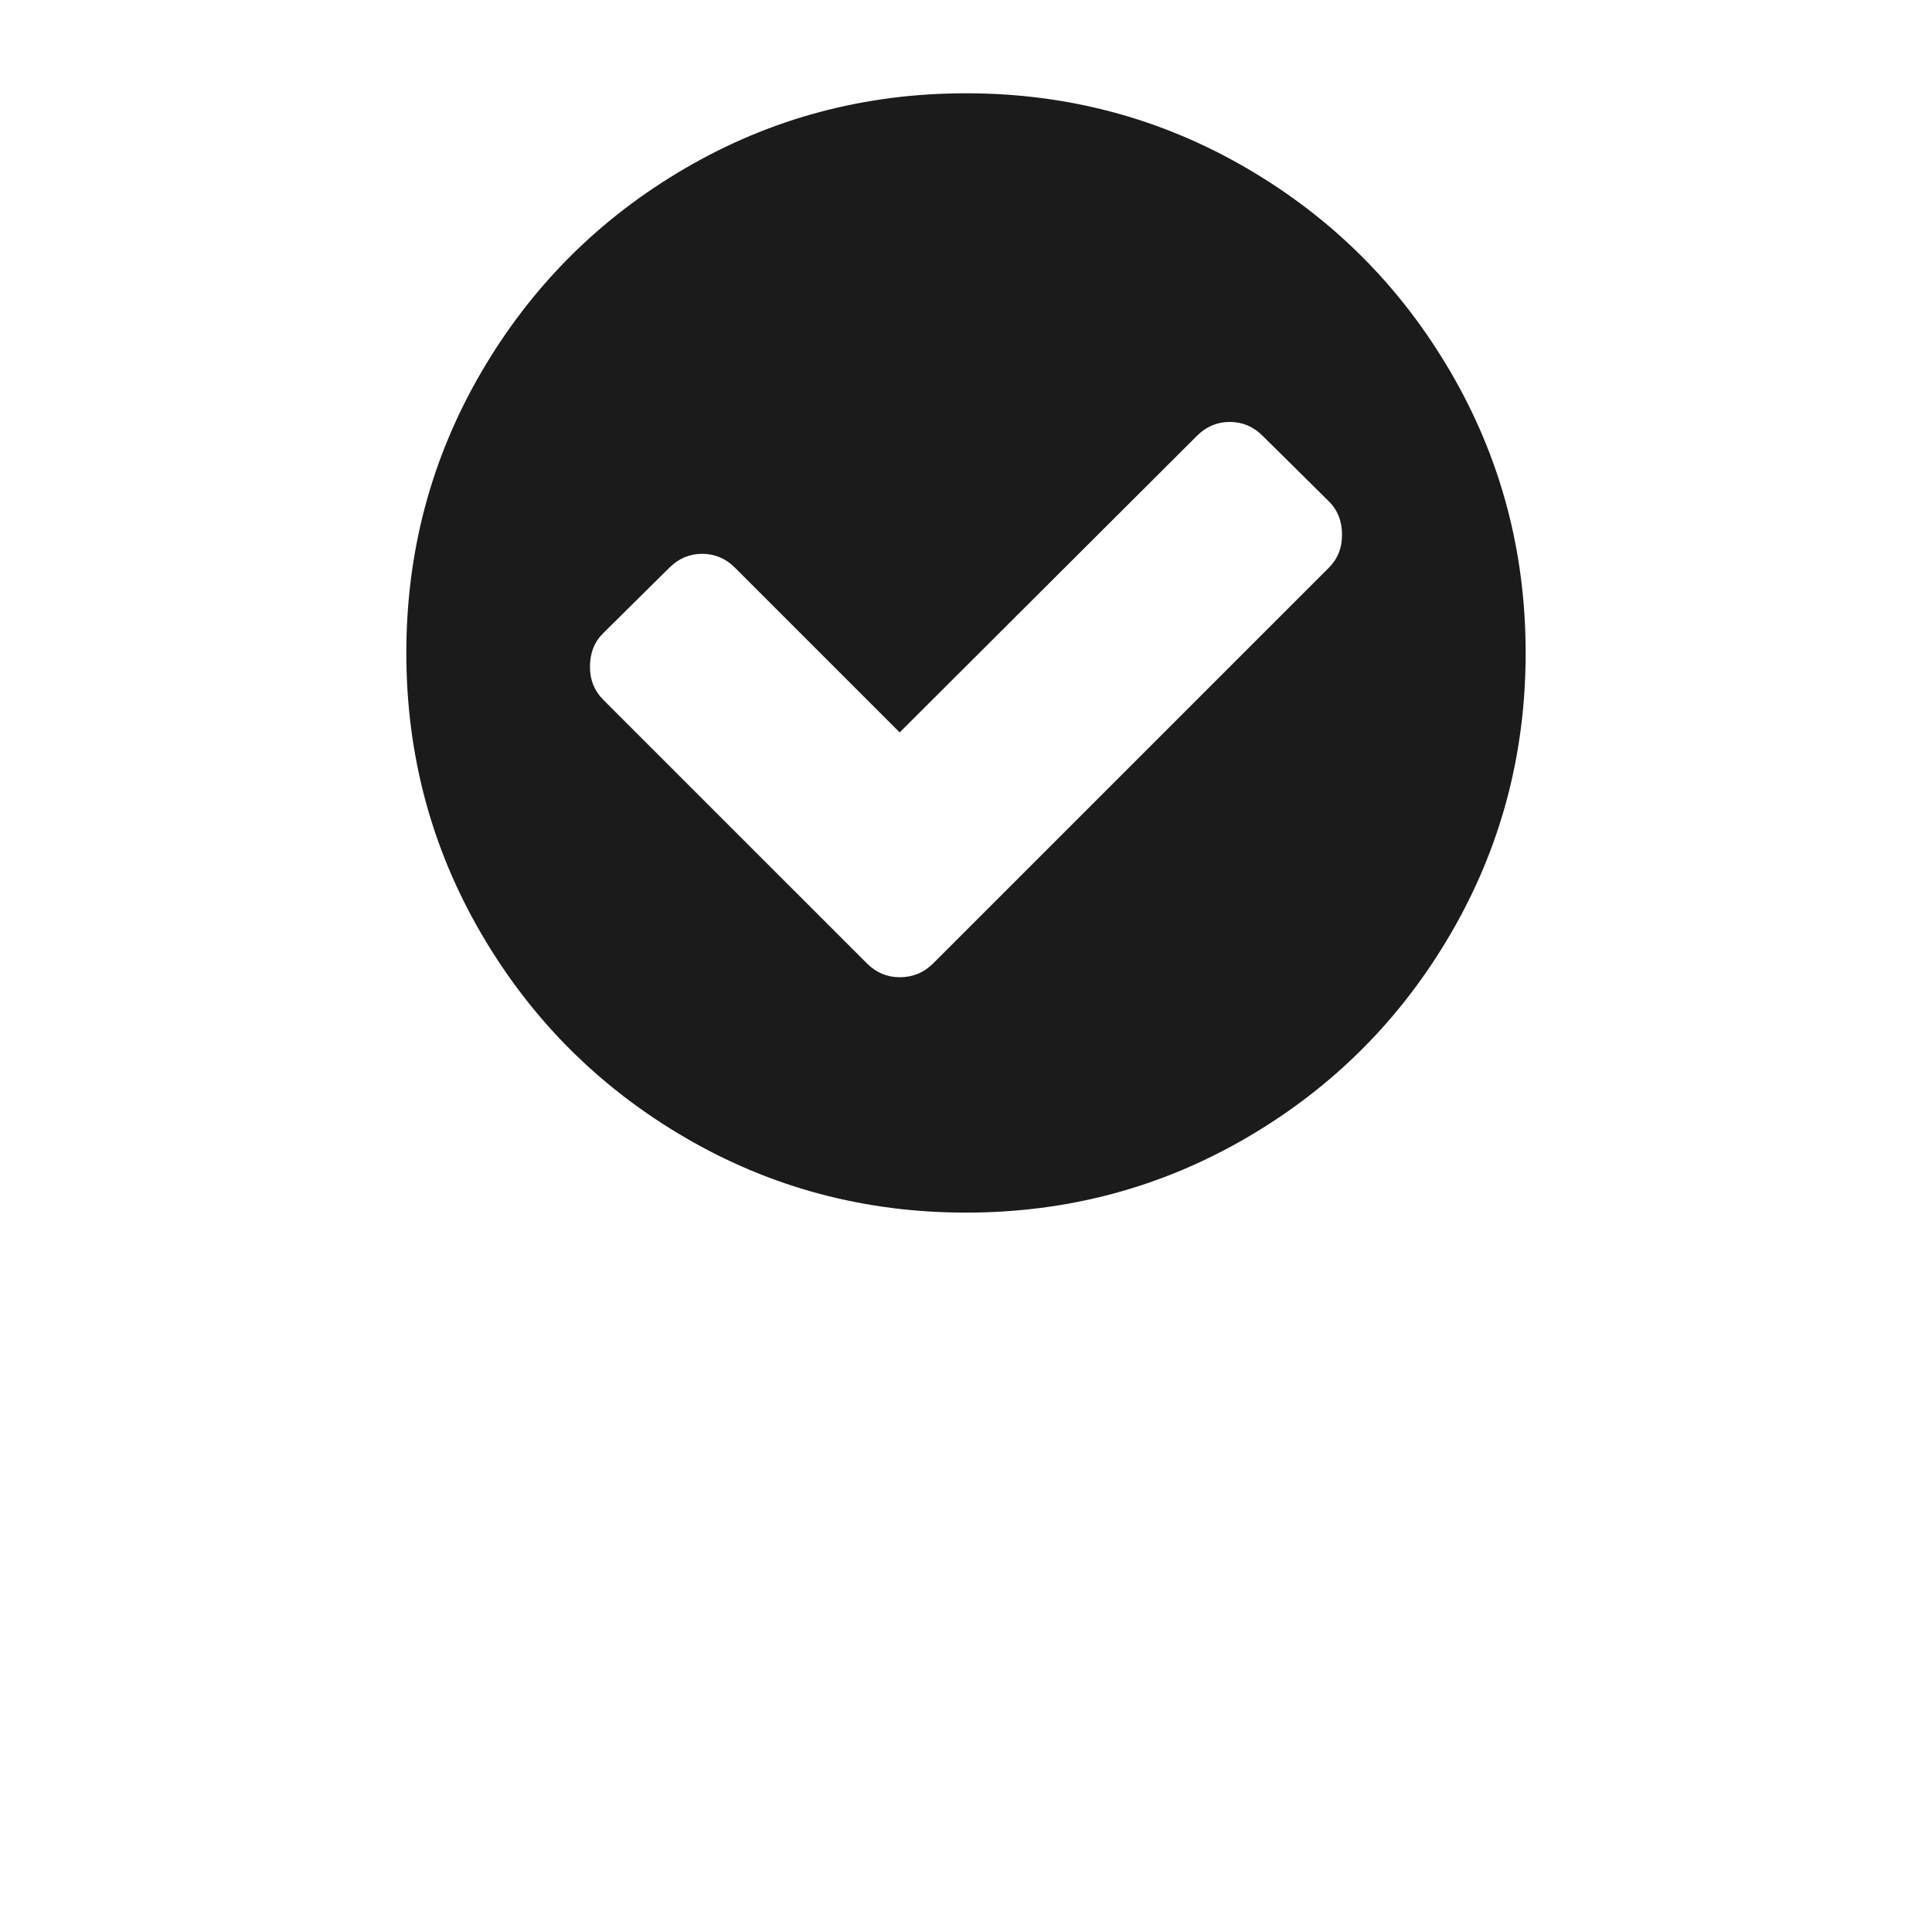
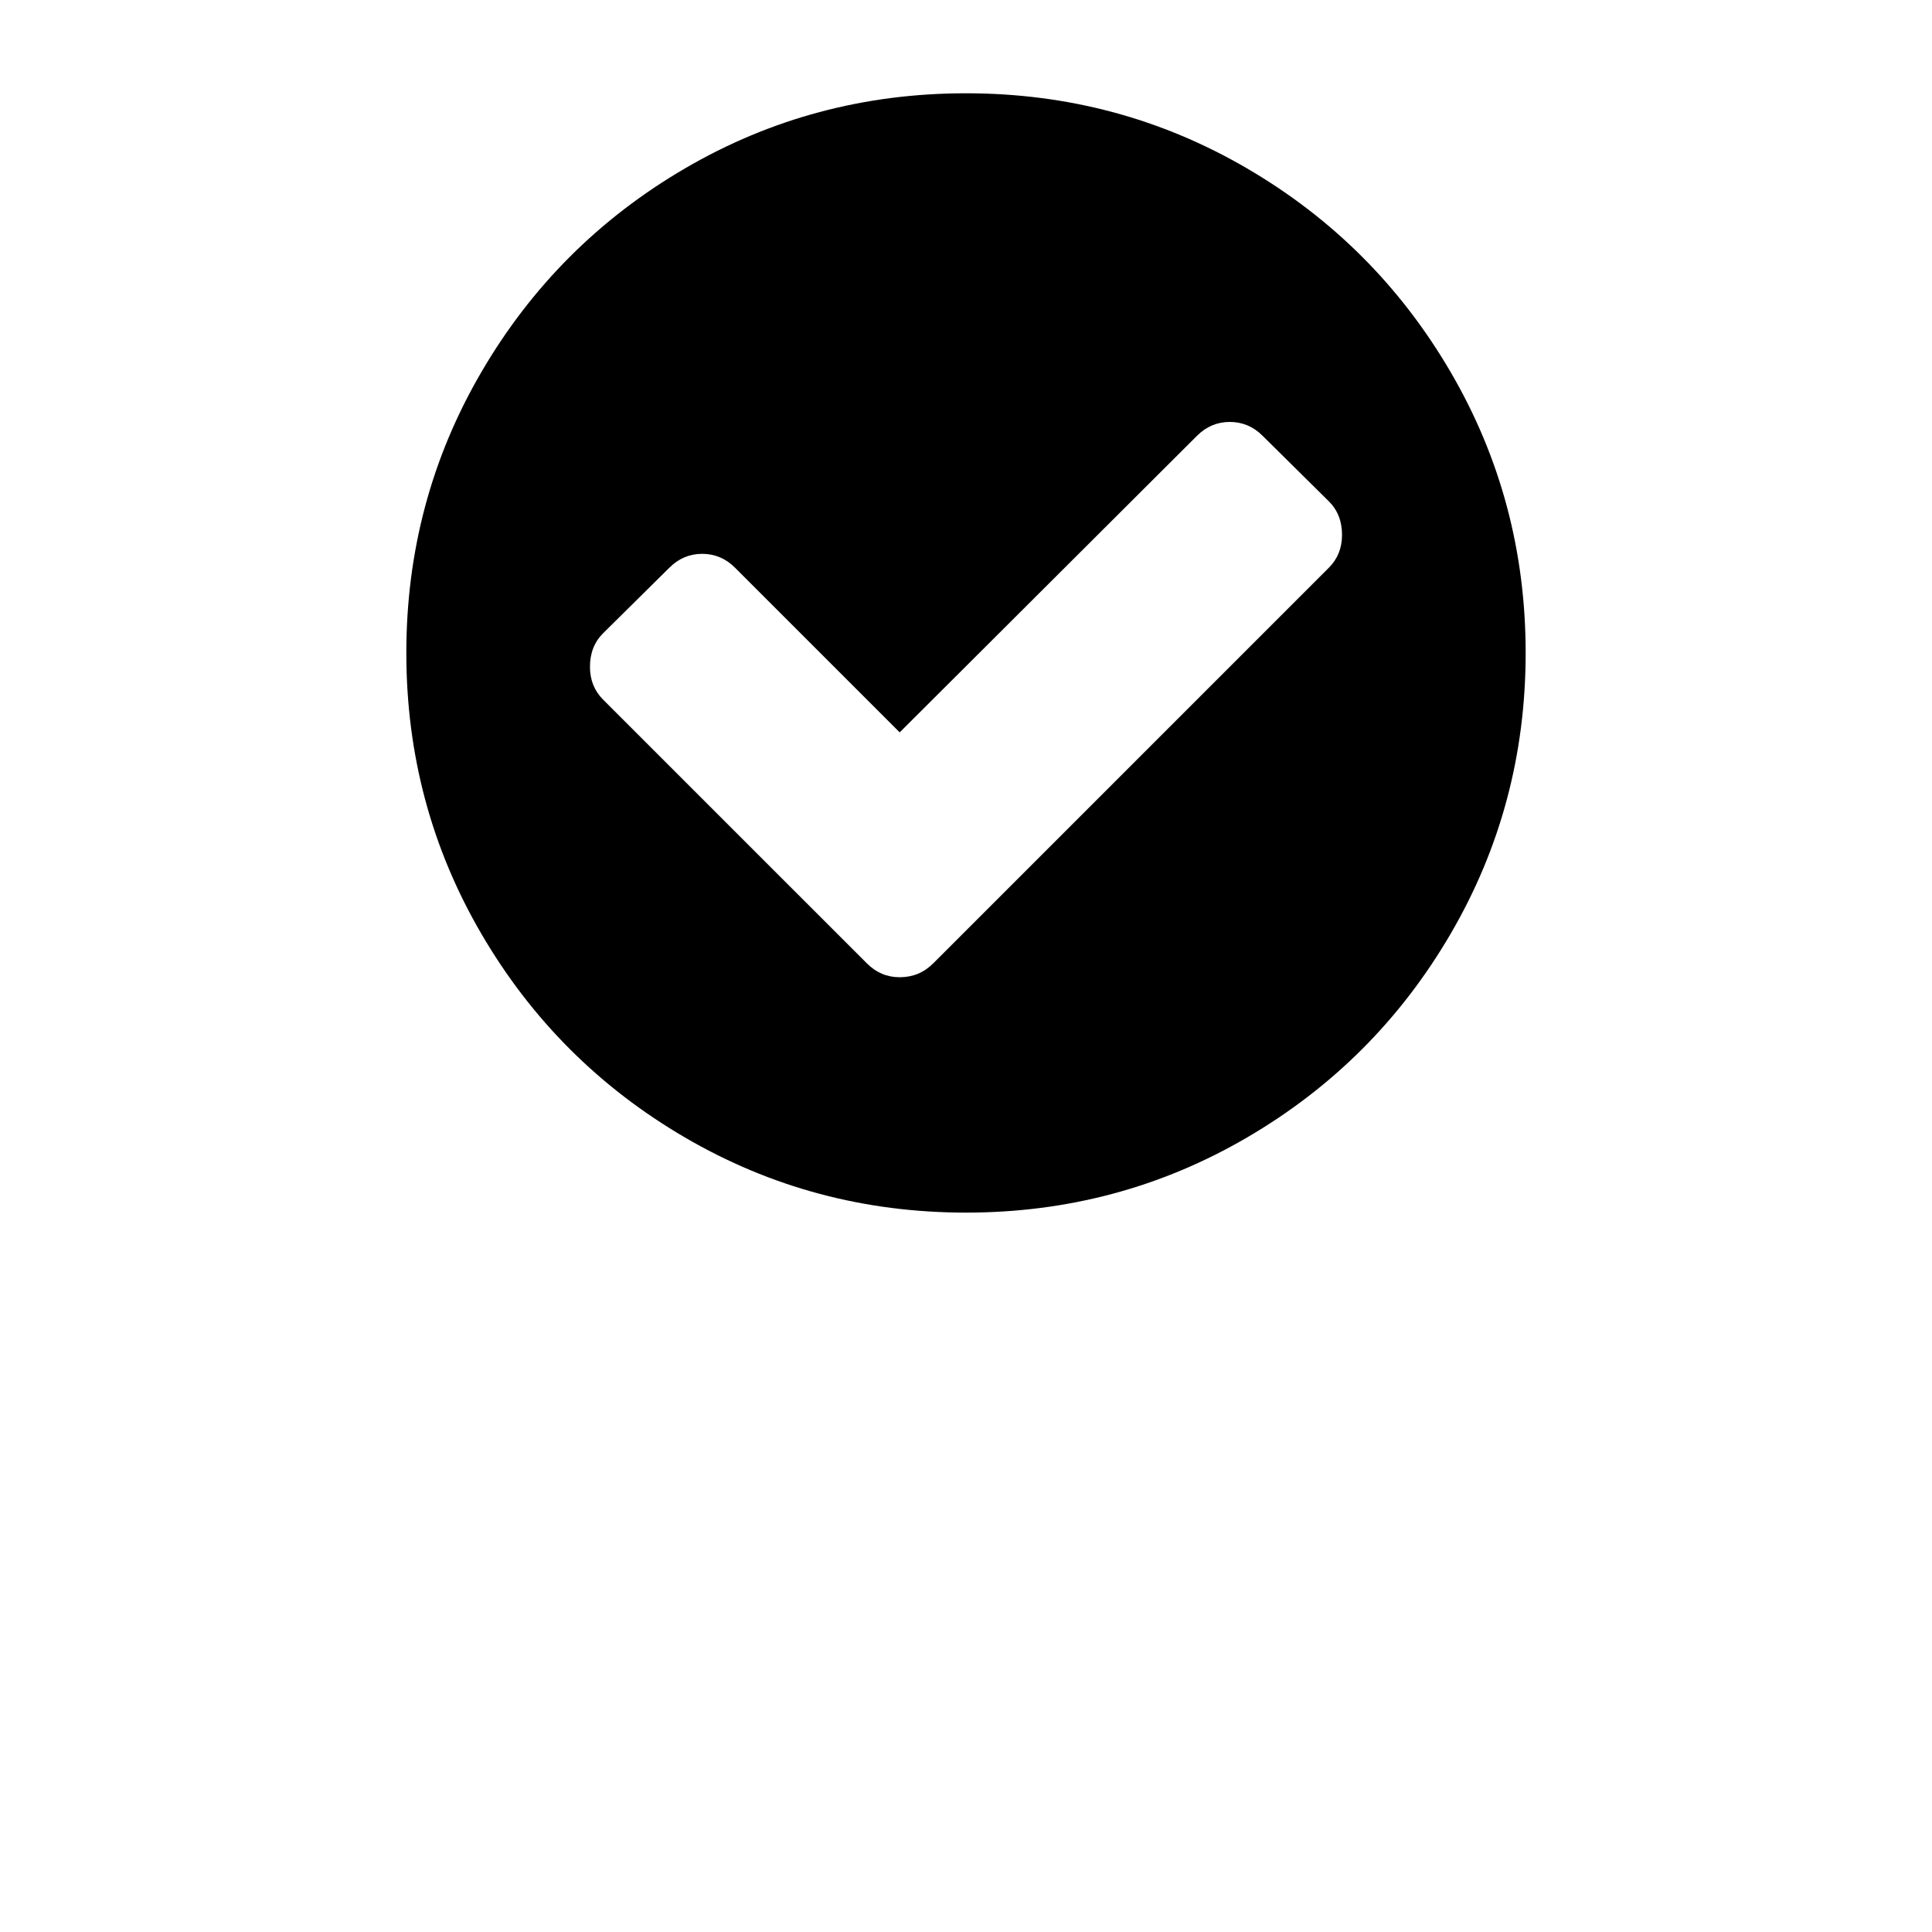
<svg xmlns="http://www.w3.org/2000/svg" version="1.1" id="Capa_1" x="0px" y="0px" width="216px" height="216px" viewBox="0 0 216 216" xml:space="preserve">
-   <path d="M162.18,41.592c-5.595-9.586-13.185-17.176-22.771-22.771c-9.588-5.595-20.055-8.392-31.408-8.392  c-11.352,0-21.822,2.797-31.408,8.392c-9.587,5.594-17.177,13.184-22.772,22.771C48.225,51.179,45.428,61.649,45.428,73  c0,11.352,2.798,21.82,8.392,31.408c5.595,9.585,13.185,17.176,22.772,22.771c9.587,5.595,20.056,8.392,31.408,8.392  c11.352,0,21.822-2.797,31.408-8.392c9.586-5.594,17.176-13.185,22.771-22.771c5.594-9.587,8.391-20.057,8.391-31.408  C170.57,61.648,167.773,51.178,162.18,41.592z M148.572,63.468l-44.239,44.239c-1.032,1.032-2.281,1.549-3.748,1.549  c-1.412,0-2.634-0.517-3.666-1.549L67.425,78.215c-0.977-0.979-1.466-2.199-1.466-3.666c0-1.521,0.488-2.771,1.466-3.749  l7.414-7.332c1.033-1.032,2.254-1.548,3.667-1.548s2.635,0.516,3.667,1.548l18.413,18.413l33.241-33.16  c1.032-1.032,2.254-1.548,3.666-1.548c1.411,0,2.635,0.516,3.666,1.548l7.414,7.333c0.979,0.977,1.467,2.226,1.467,3.747  C150.04,61.268,149.552,62.49,148.572,63.468z" fill="#1b1b1b" />
+   <path d="M162.18,41.592c-5.595-9.586-13.185-17.176-22.771-22.771c-9.588-5.595-20.055-8.392-31.408-8.392  c-11.352,0-21.822,2.797-31.408,8.392c-9.587,5.594-17.177,13.184-22.772,22.771C48.225,51.179,45.428,61.649,45.428,73  c0,11.352,2.798,21.82,8.392,31.408c5.595,9.585,13.185,17.176,22.772,22.771c9.587,5.595,20.056,8.392,31.408,8.392  c11.352,0,21.822-2.797,31.408-8.392c9.586-5.594,17.176-13.185,22.771-22.771c5.594-9.587,8.391-20.057,8.391-31.408  C170.57,61.648,167.773,51.178,162.18,41.592z M148.572,63.468l-44.239,44.239c-1.032,1.032-2.281,1.549-3.748,1.549  c-1.412,0-2.634-0.517-3.666-1.549L67.425,78.215c-0.977-0.979-1.466-2.199-1.466-3.666c0-1.521,0.488-2.771,1.466-3.749  l7.414-7.332c1.033-1.032,2.254-1.548,3.667-1.548s2.635,0.516,3.667,1.548l18.413,18.413l33.241-33.16  c1.032-1.032,2.254-1.548,3.666-1.548c1.411,0,2.635,0.516,3.666,1.548l7.414,7.333c0.979,0.977,1.467,2.226,1.467,3.747  C150.04,61.268,149.552,62.49,148.572,63.468z" />
</svg>
